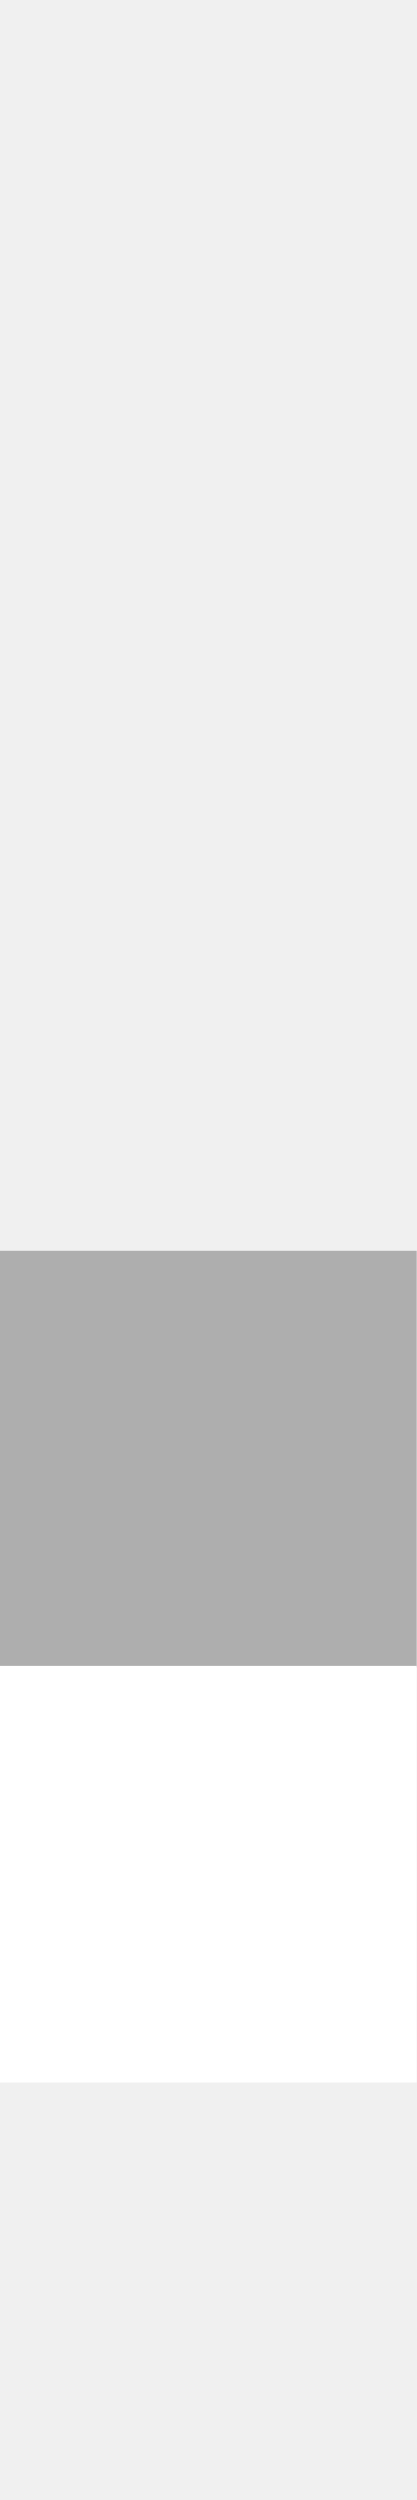
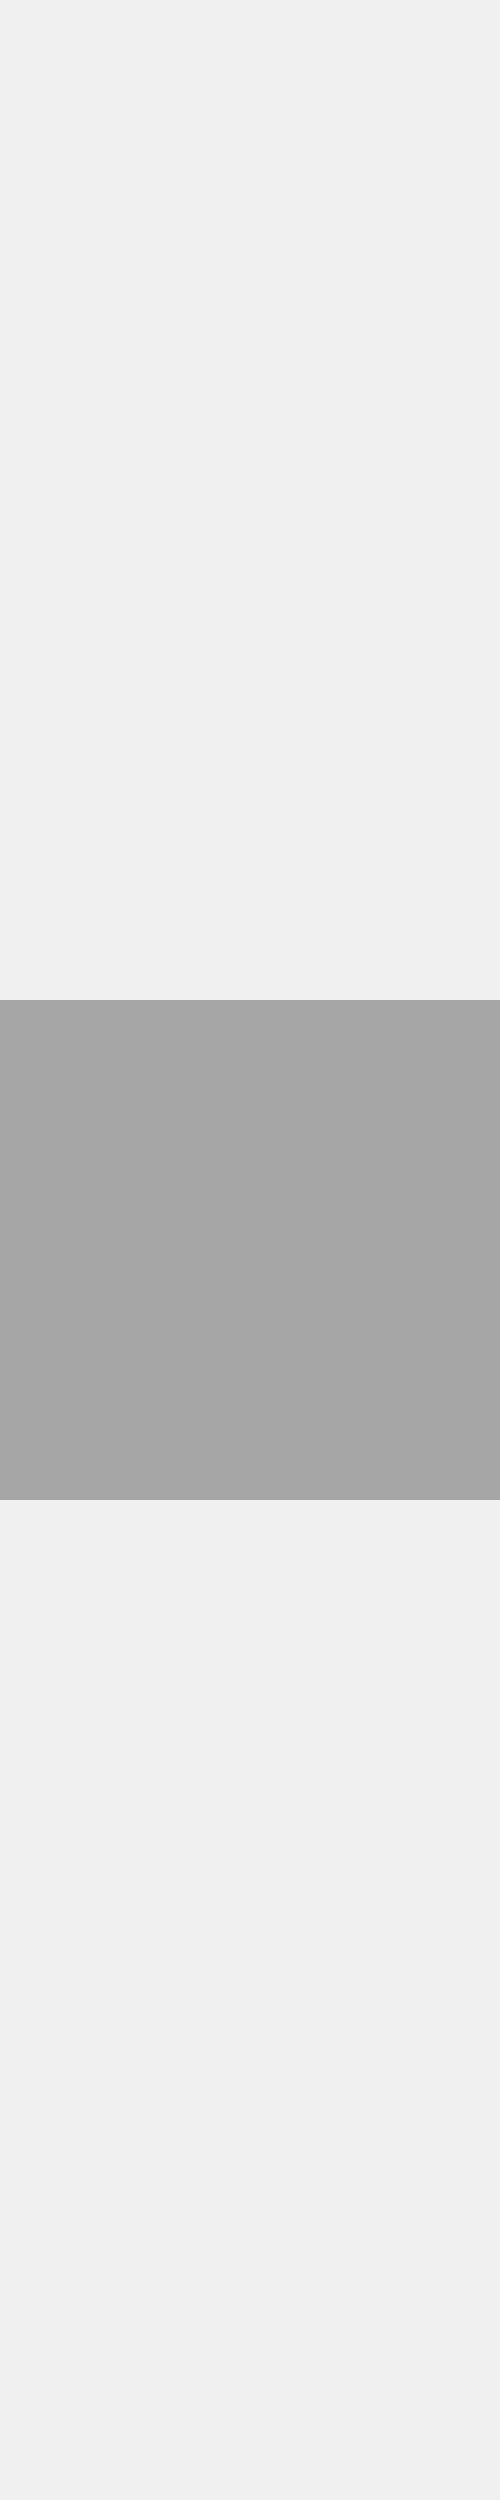
- <svg xmlns="http://www.w3.org/2000/svg" id="bitmap:1-32" width="1" height="6" version="1.1" viewBox="0 0 .265 1.587">
-   <path d="m0 0.794h0.265v0.265h-0.265z" fill="#aeaeae" stroke-width="1" />
-   <path d="m0 1.058h0.265v0.265h-0.265z" fill="#fff" stroke-width="1" />
+ <svg xmlns="http://www.w3.org/2000/svg" id="bitmap:1-32" width="1" height="5" version="1.1" viewBox="0 0 .265 1.323">
+   <path d="m0 0.529h0.265v0.265h-0.265z" fill="#a6a6a6" stroke-width="1" />
</svg>
